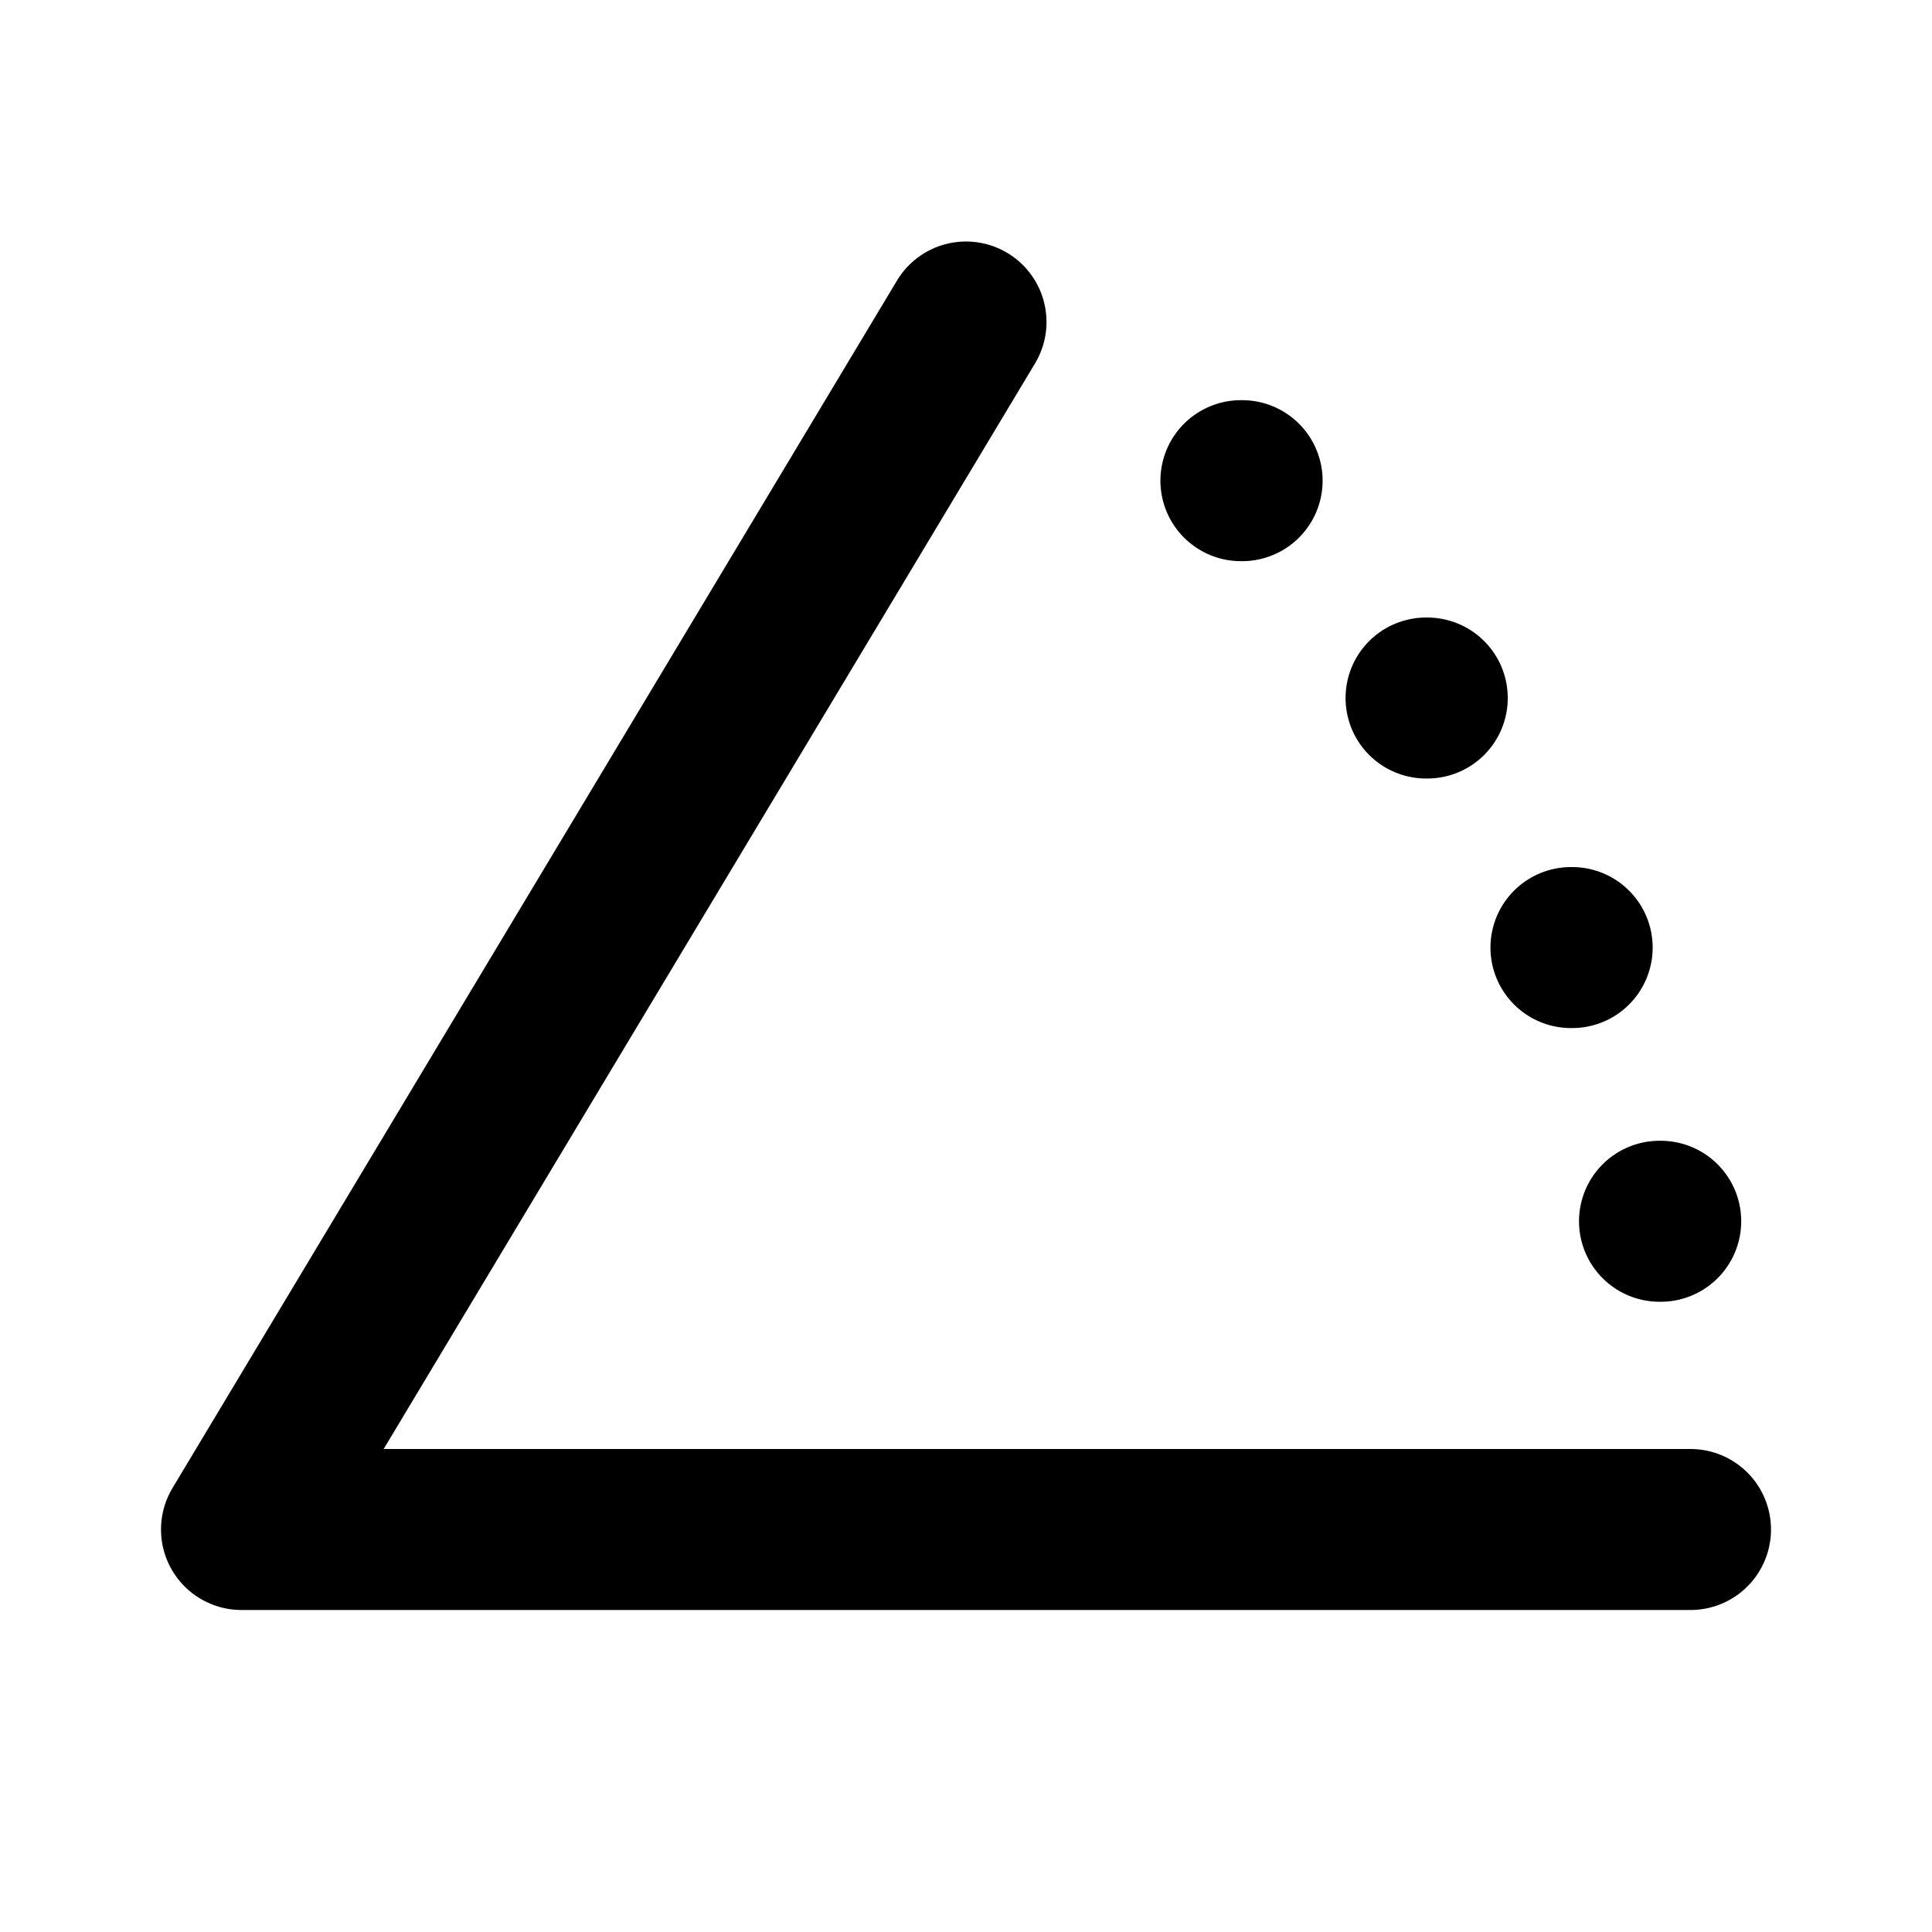
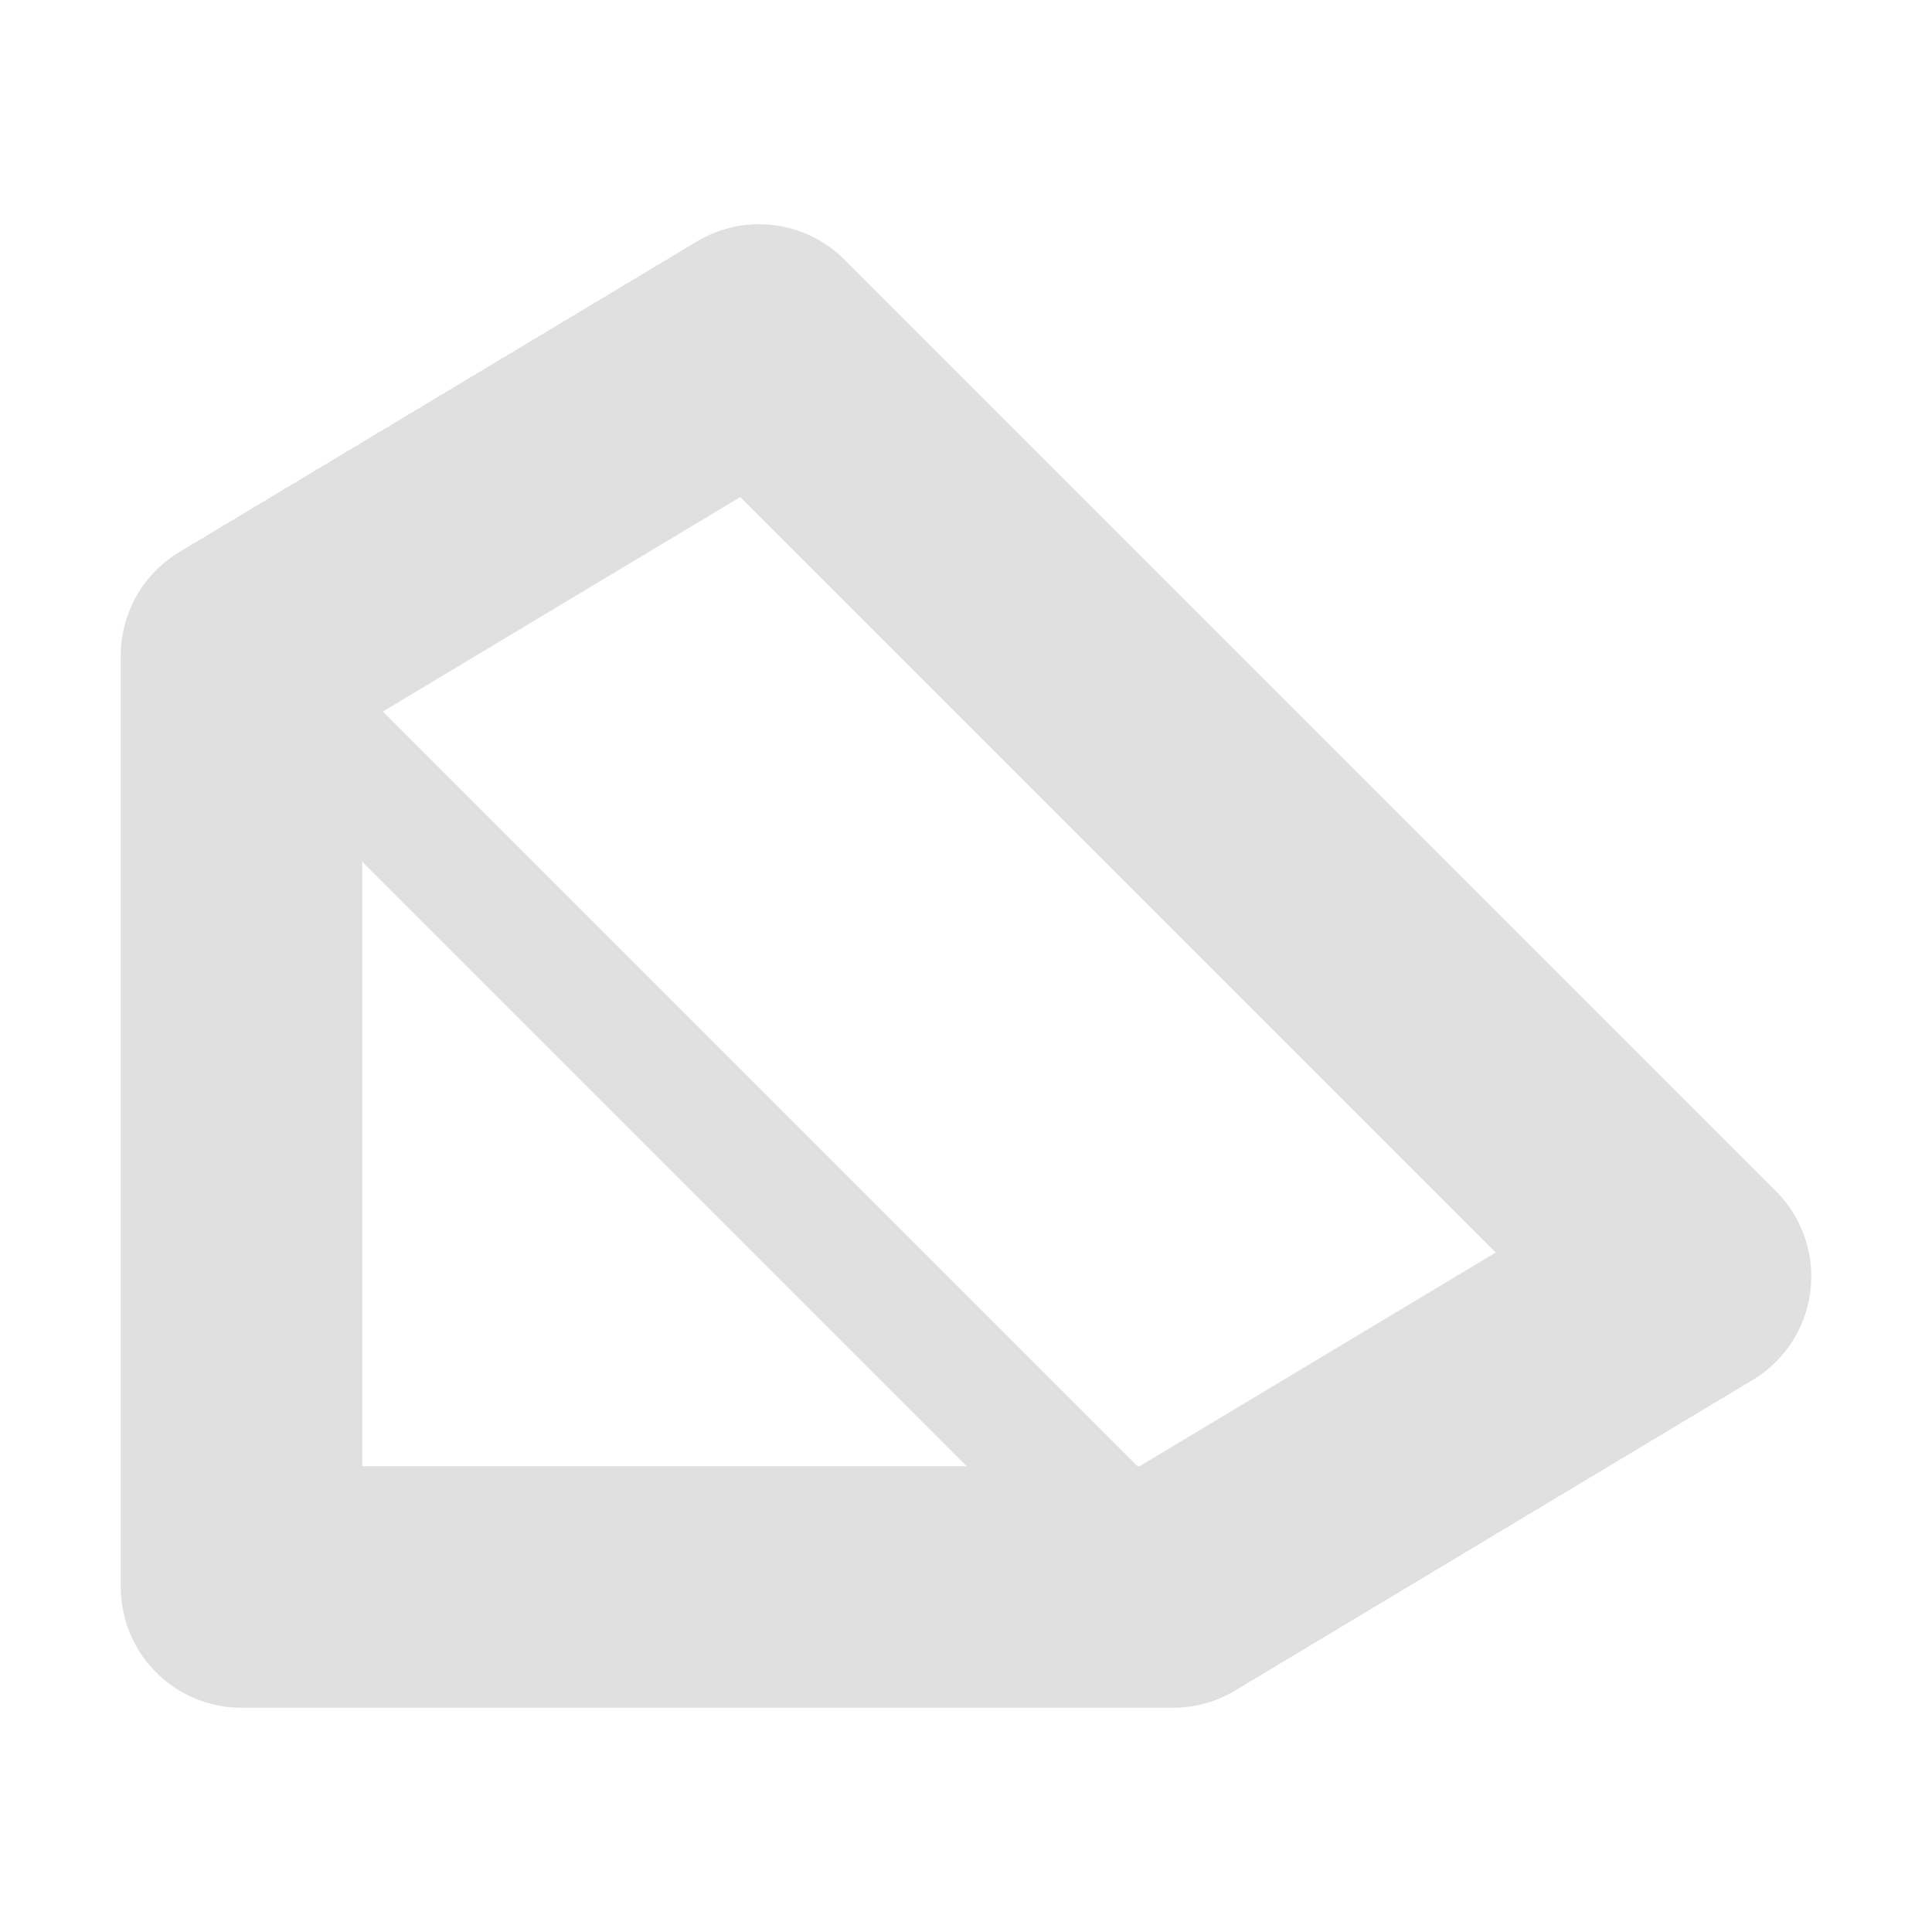
- <svg xmlns="http://www.w3.org/2000/svg" width="24" height="24" viewBox="0 0 24 24" fill="none" stroke="currentColor" stroke-width="2" stroke-linecap="round" stroke-linejoin="round" class="icon icon-tabler icons-tabler-outline icon-tabler-angle">
-   <path stroke="none" d="M0 0h24v24H0z" fill="none" />
-   <path d="M21 19h-18l9 -15" />
-   <path d="M20.615 15.171h.015" />
-   <path d="M19.515 11.771h.015" />
-   <path d="M17.715 8.671h.015" />
-   <path d="M15.415 5.971h.015" />
+ <svg xmlns="http://www.w3.org/2000/svg" width="16" height="16" viewBox="0 0 16 16">
+   <path fill="none" stroke="#e0e0e0" stroke-width="2" stroke-linecap="round" stroke-linejoin="round" d="M2 13.143L9.714 13.143L14 10.571L6.286 2.857L2 5.429Z" />
+   <path fill="none" stroke="#e0e0e0" stroke-width="1" stroke-linecap="round" stroke-linejoin="round" d="M2 5.429L9.714 13.143" />
</svg>
